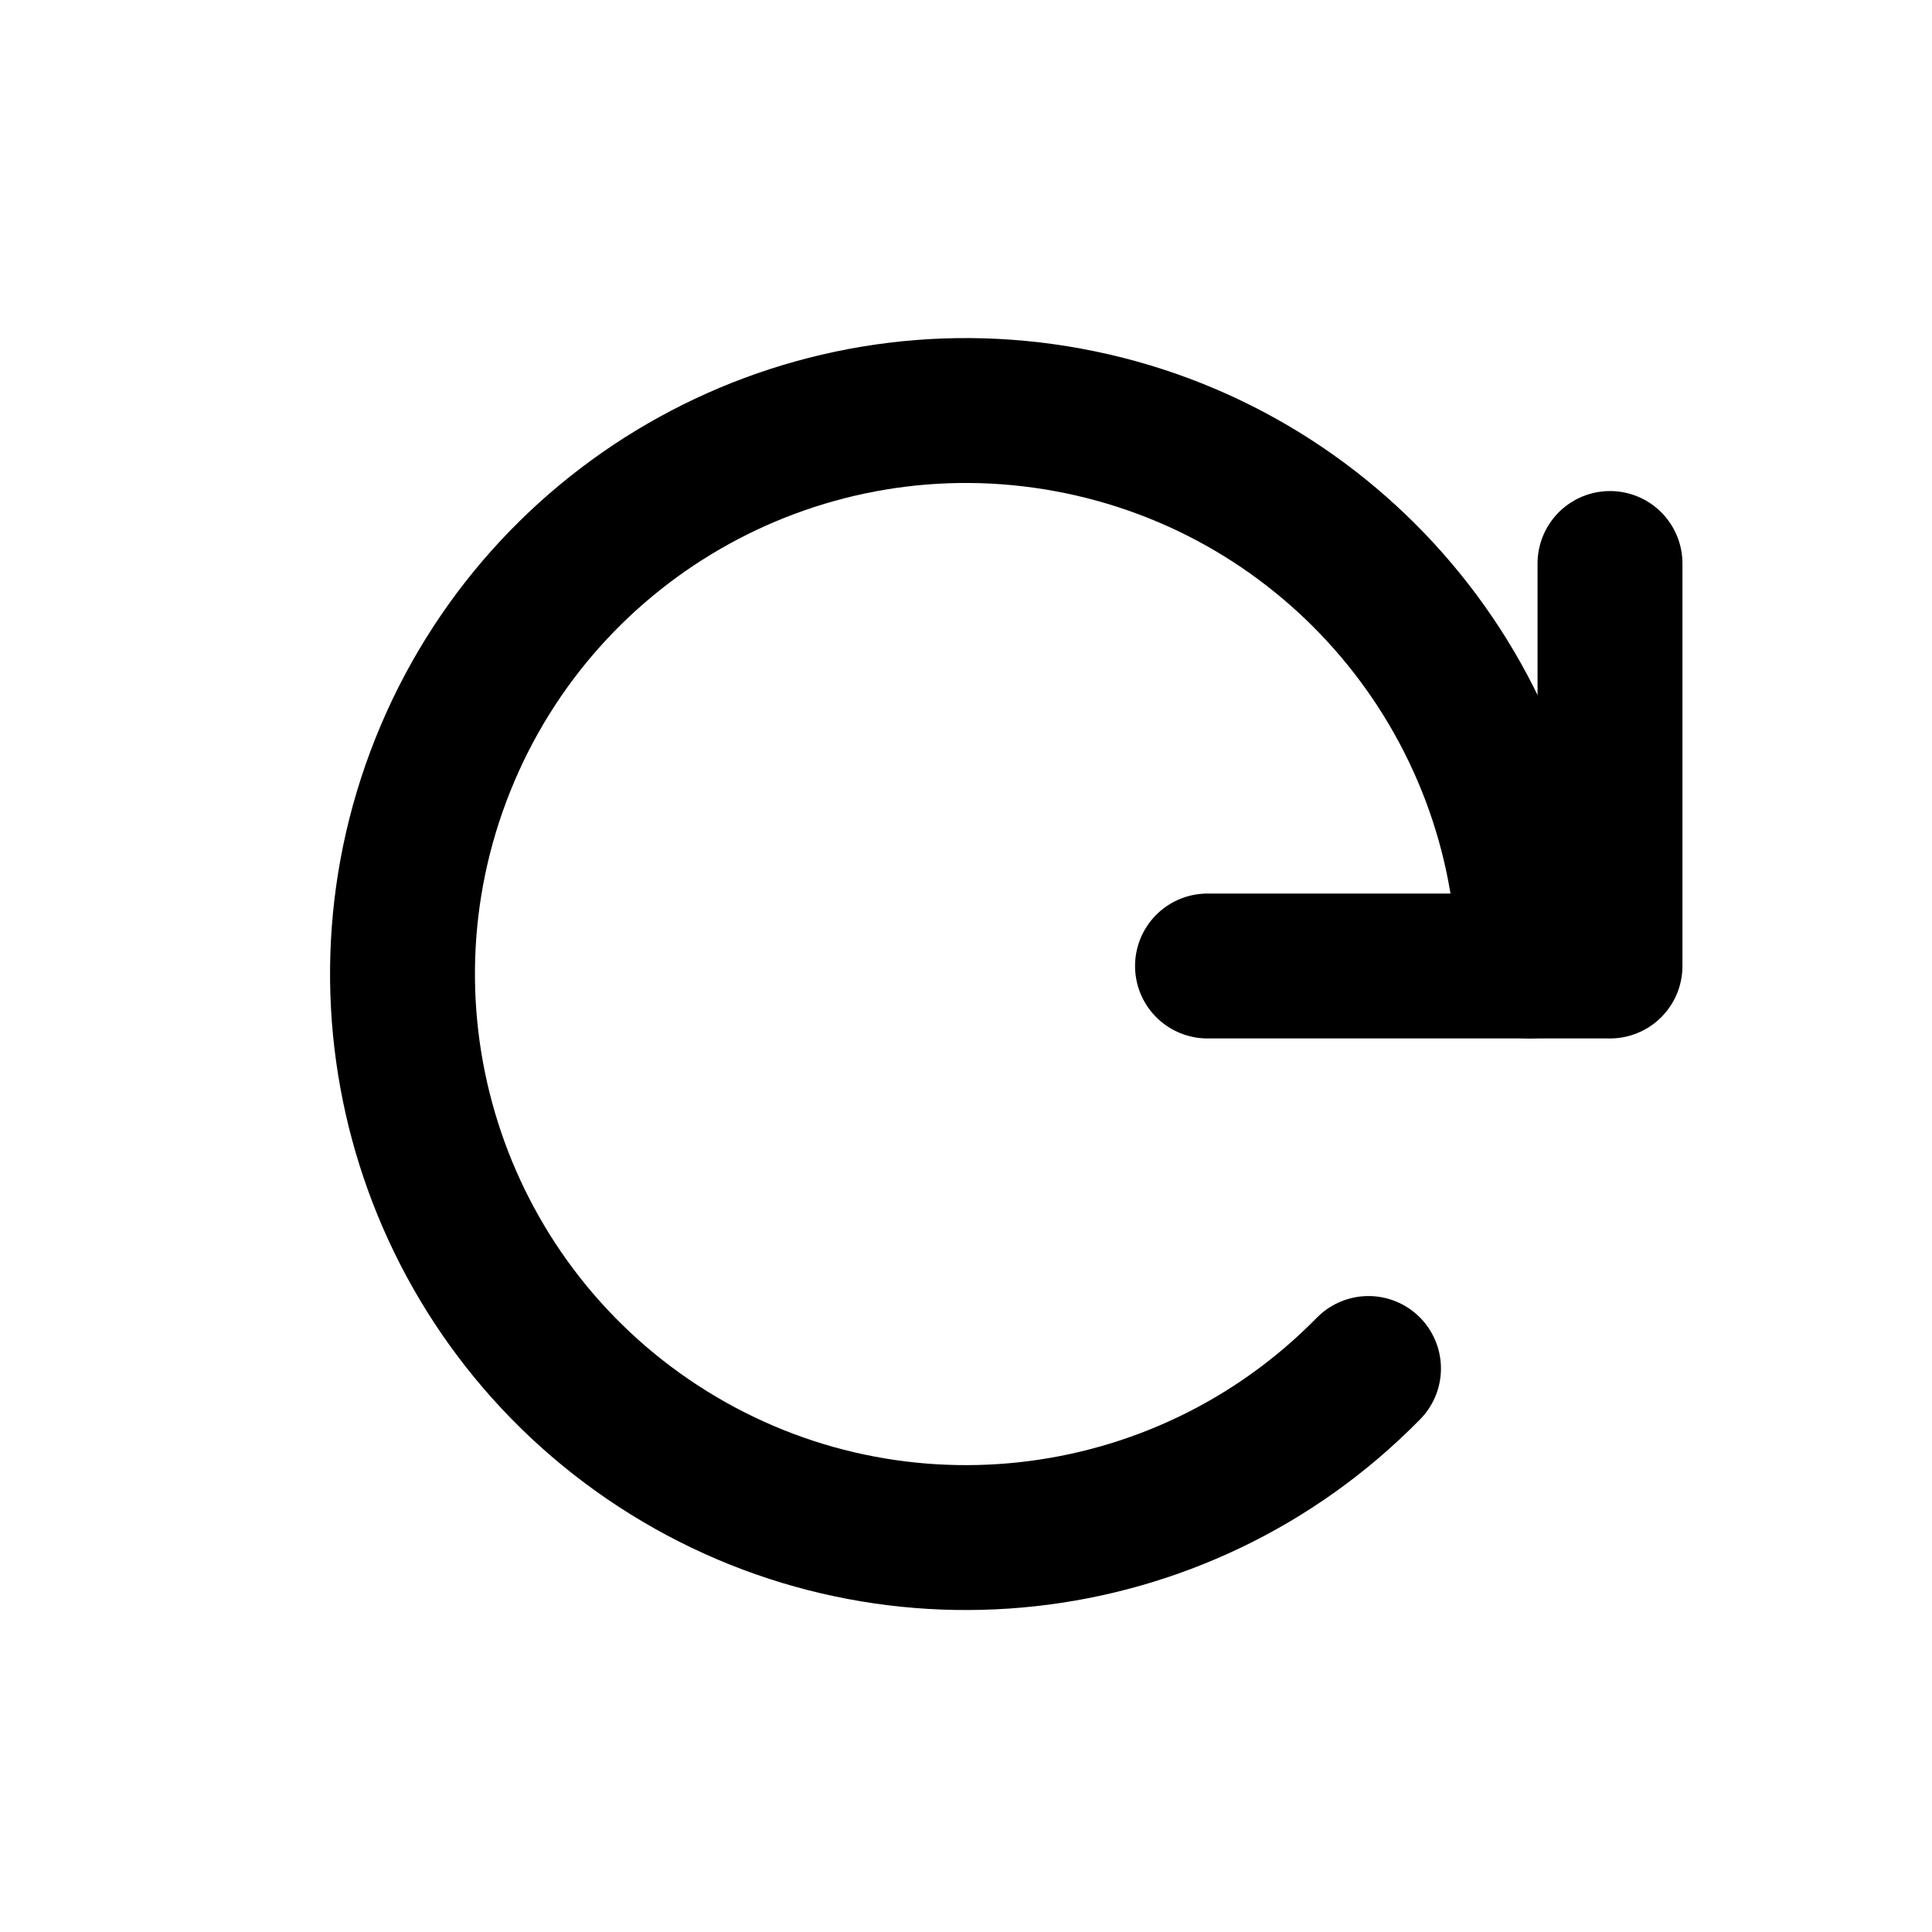
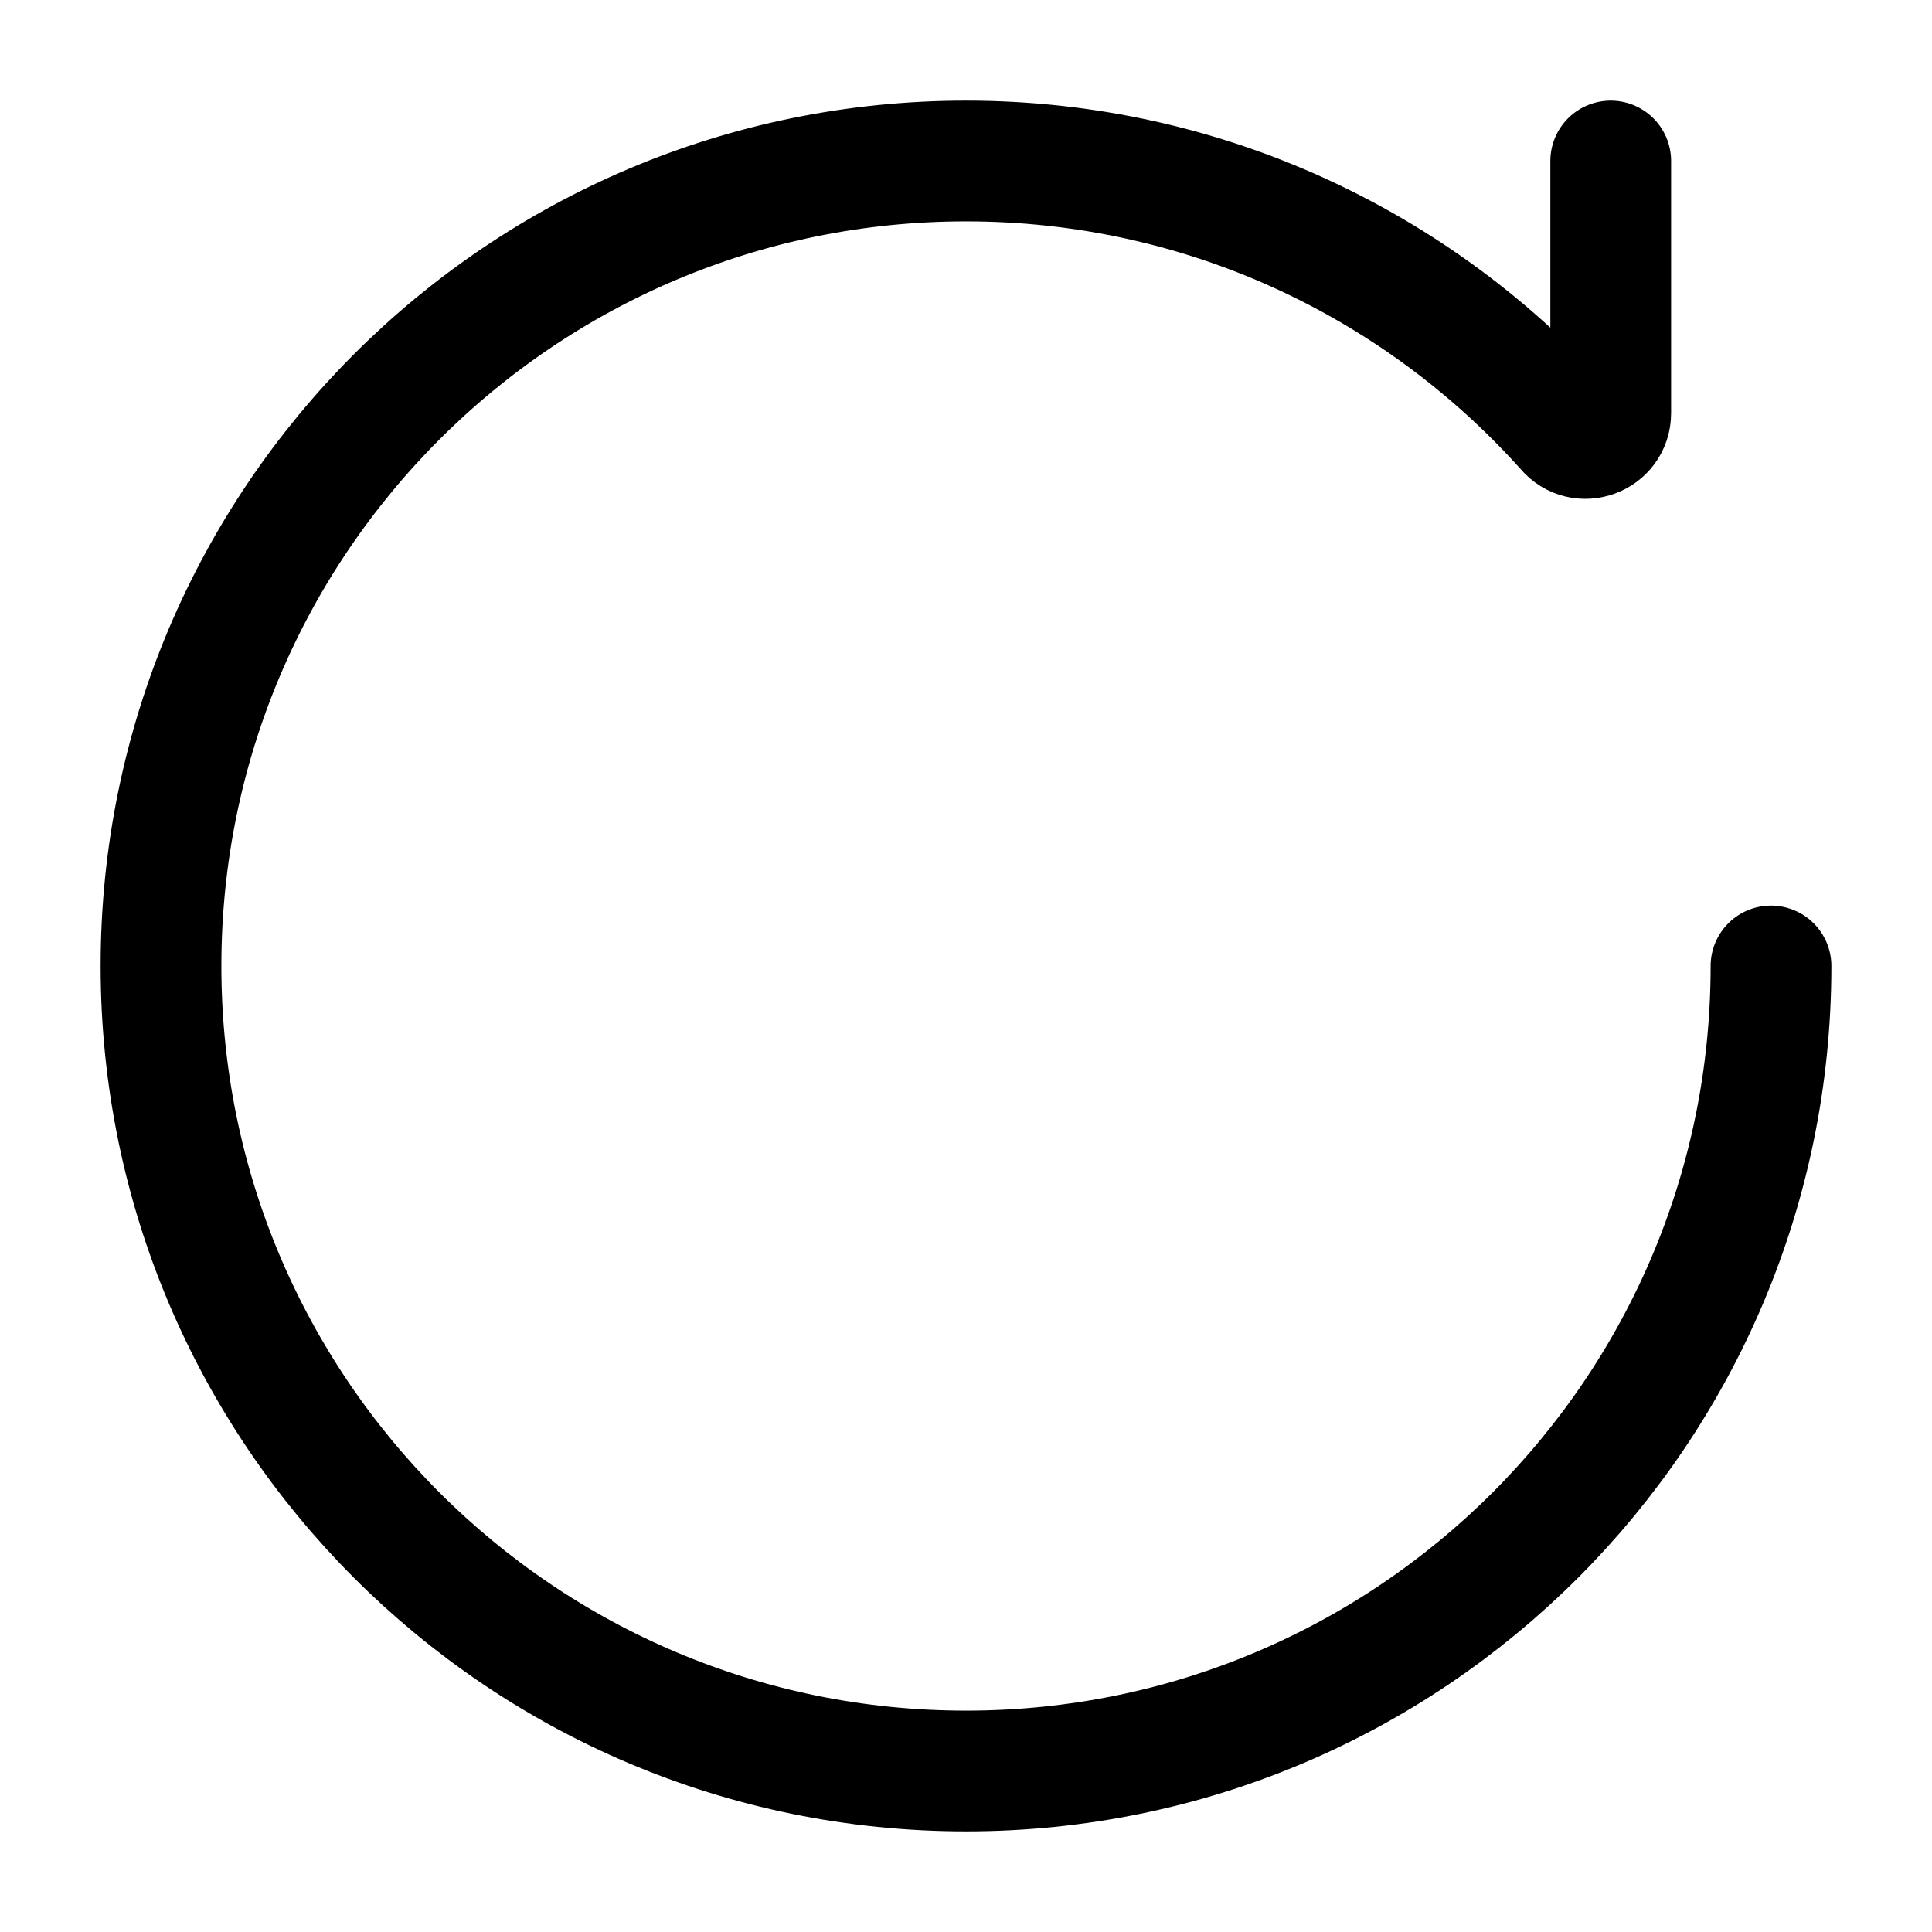
- <svg xmlns="http://www.w3.org/2000/svg" viewBox="0 0 24 24" fill="none" stroke="currentColor" stroke-width="1.8" stroke-linecap="round" stroke-linejoin="round">
-   <path d="M20 7v5h-5" />
-   <path d="M19 12a7 7 0 1 0-2 5" />
+ <svg xmlns="http://www.w3.org/2000/svg" viewBox="0 0 24 24" fill="none">
+   <path d="M20.009 2V5.132C20.009 5.426 19.642 5.559 19.454 5.333C17.623 3.288 14.962 2 12 2C6.477 2 2 6.477 2 12C2 17.523 6.477 22 12 22C17.523 22 22 17.523 22 12" stroke="currentColor" stroke-linecap="round" stroke-linejoin="round" stroke-width="1.5" />
</svg>
